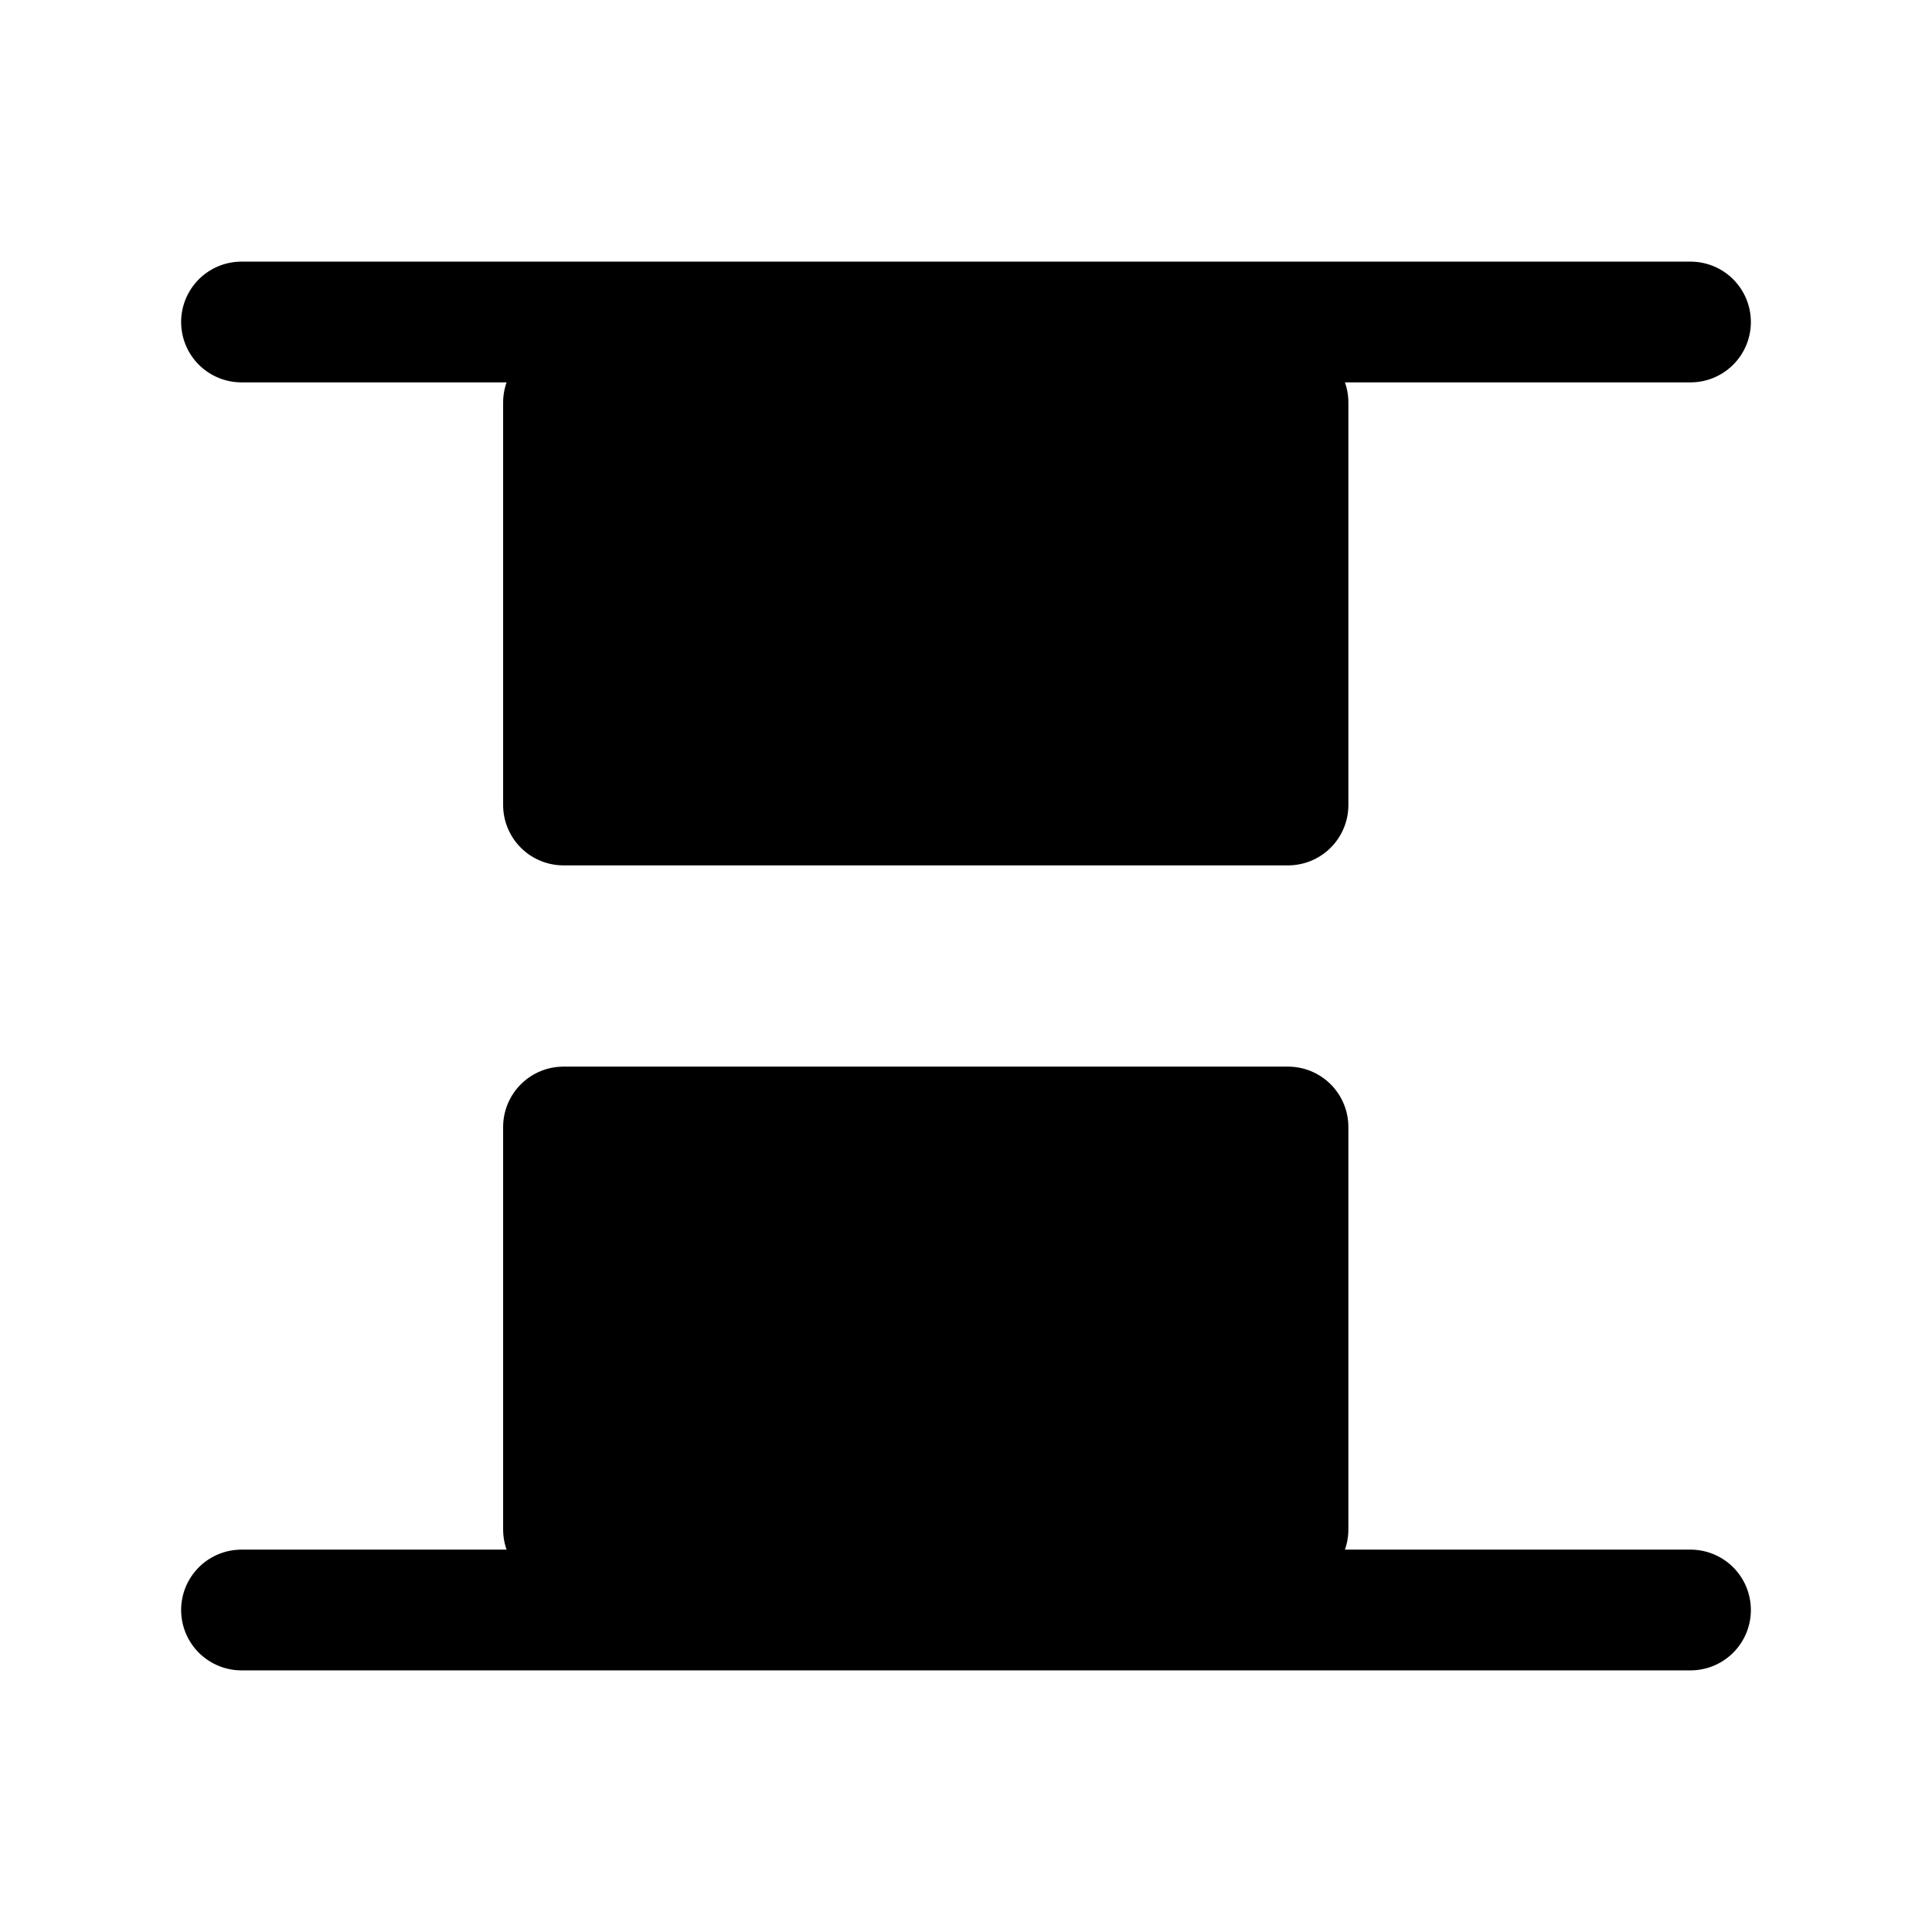
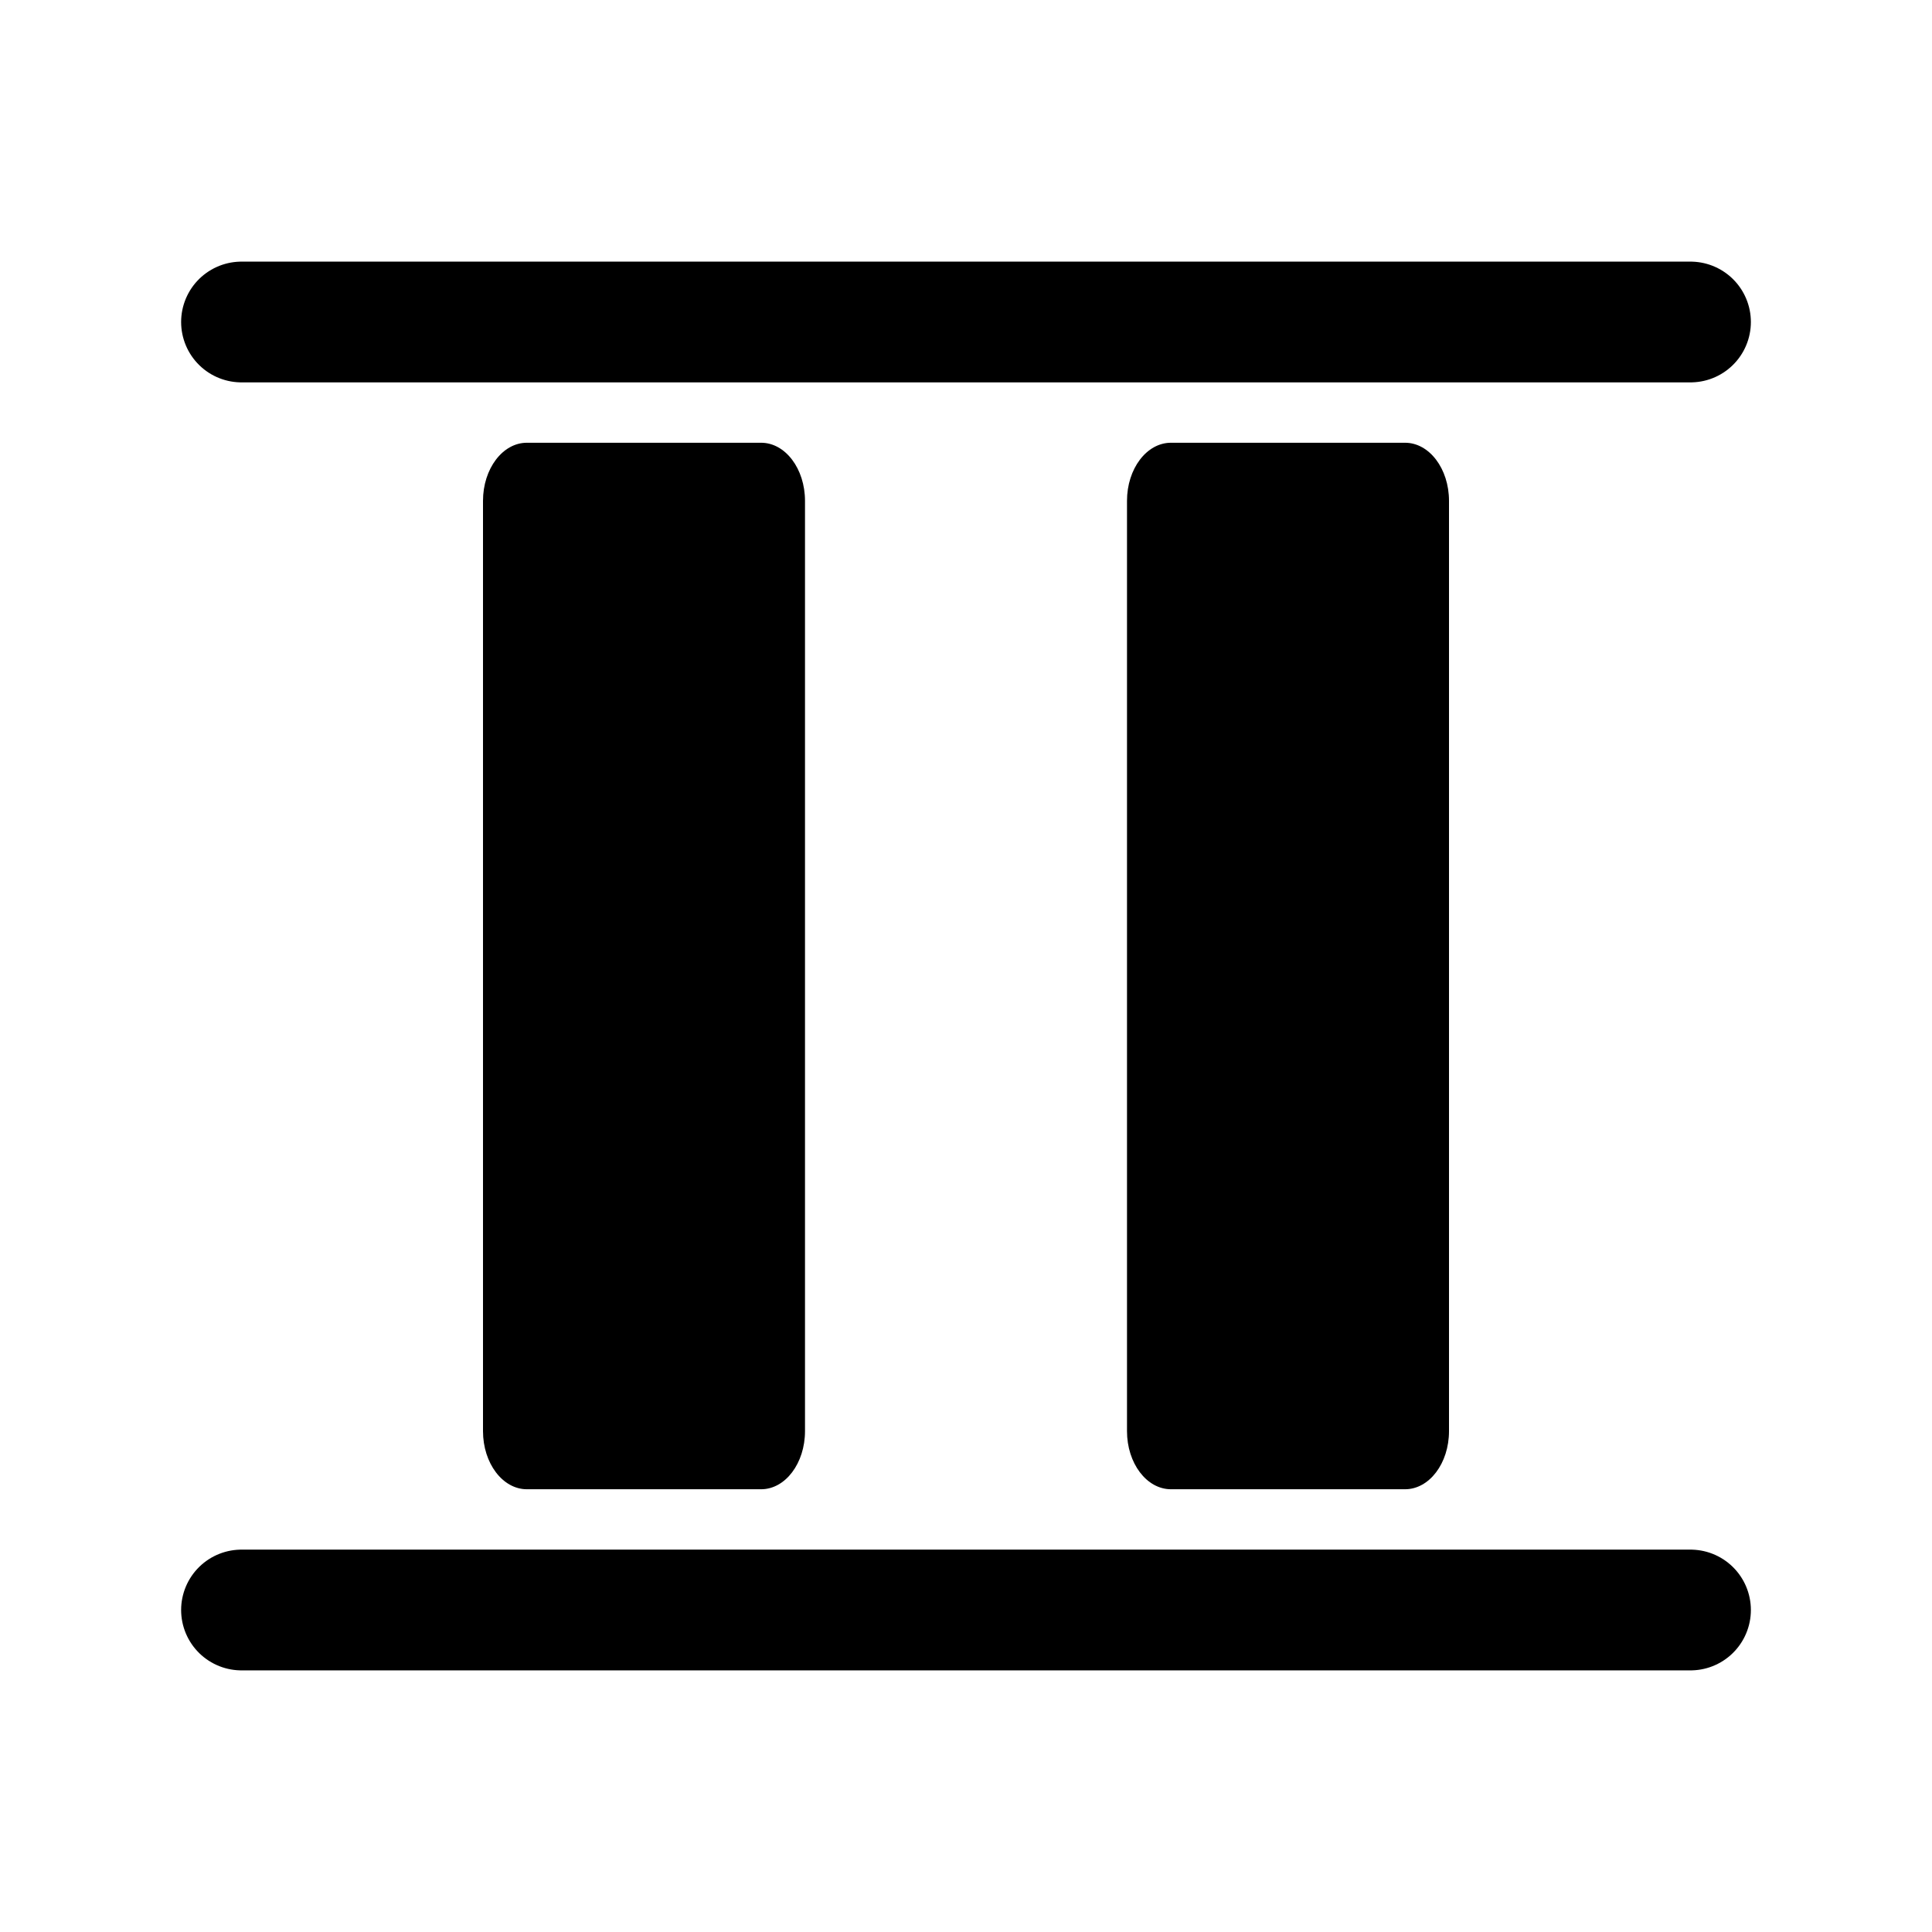
<svg xmlns="http://www.w3.org/2000/svg" viewBox="0 0 24 24" fill="none">
  <path d="M3 20H21" stroke="currentColor" stroke-width="1.5" stroke-linecap="round" stroke-linejoin="round" />
  <path d="M3 4L21 4" stroke="currentColor" stroke-width="1.5" stroke-linecap="round" stroke-linejoin="round" />
-   <path d="M7 14V19H16V14H7Z" fill="currentColor" stroke="currentColor" stroke-width="1.5" stroke-linejoin="round" />
-   <path d="M7 5V10H16V5L7 5Z" fill="currentColor" stroke="currentColor" stroke-width="1.5" stroke-linejoin="round" />
+   <path d="M14.546 5.5C14.244 5.5 14 5.823 14 6.222V17.778C14 18.177 14.244 18.5 14.546 18.5H17.454C17.756 18.5 18 18.177 18 17.778V6.222C18 5.823 17.756 5.5 17.454 5.5H14.546Z" fill="currentColor" />
+   <path d="M6.545 5.5C6.244 5.5 6 5.823 6 6.222V17.778C6 18.177 6.244 18.5 6.545 18.5H9.455C9.756 18.5 10 18.177 10 17.778V6.222C10 5.823 9.756 5.5 9.455 5.5H6.545Z" fill="currentColor" />
</svg>
